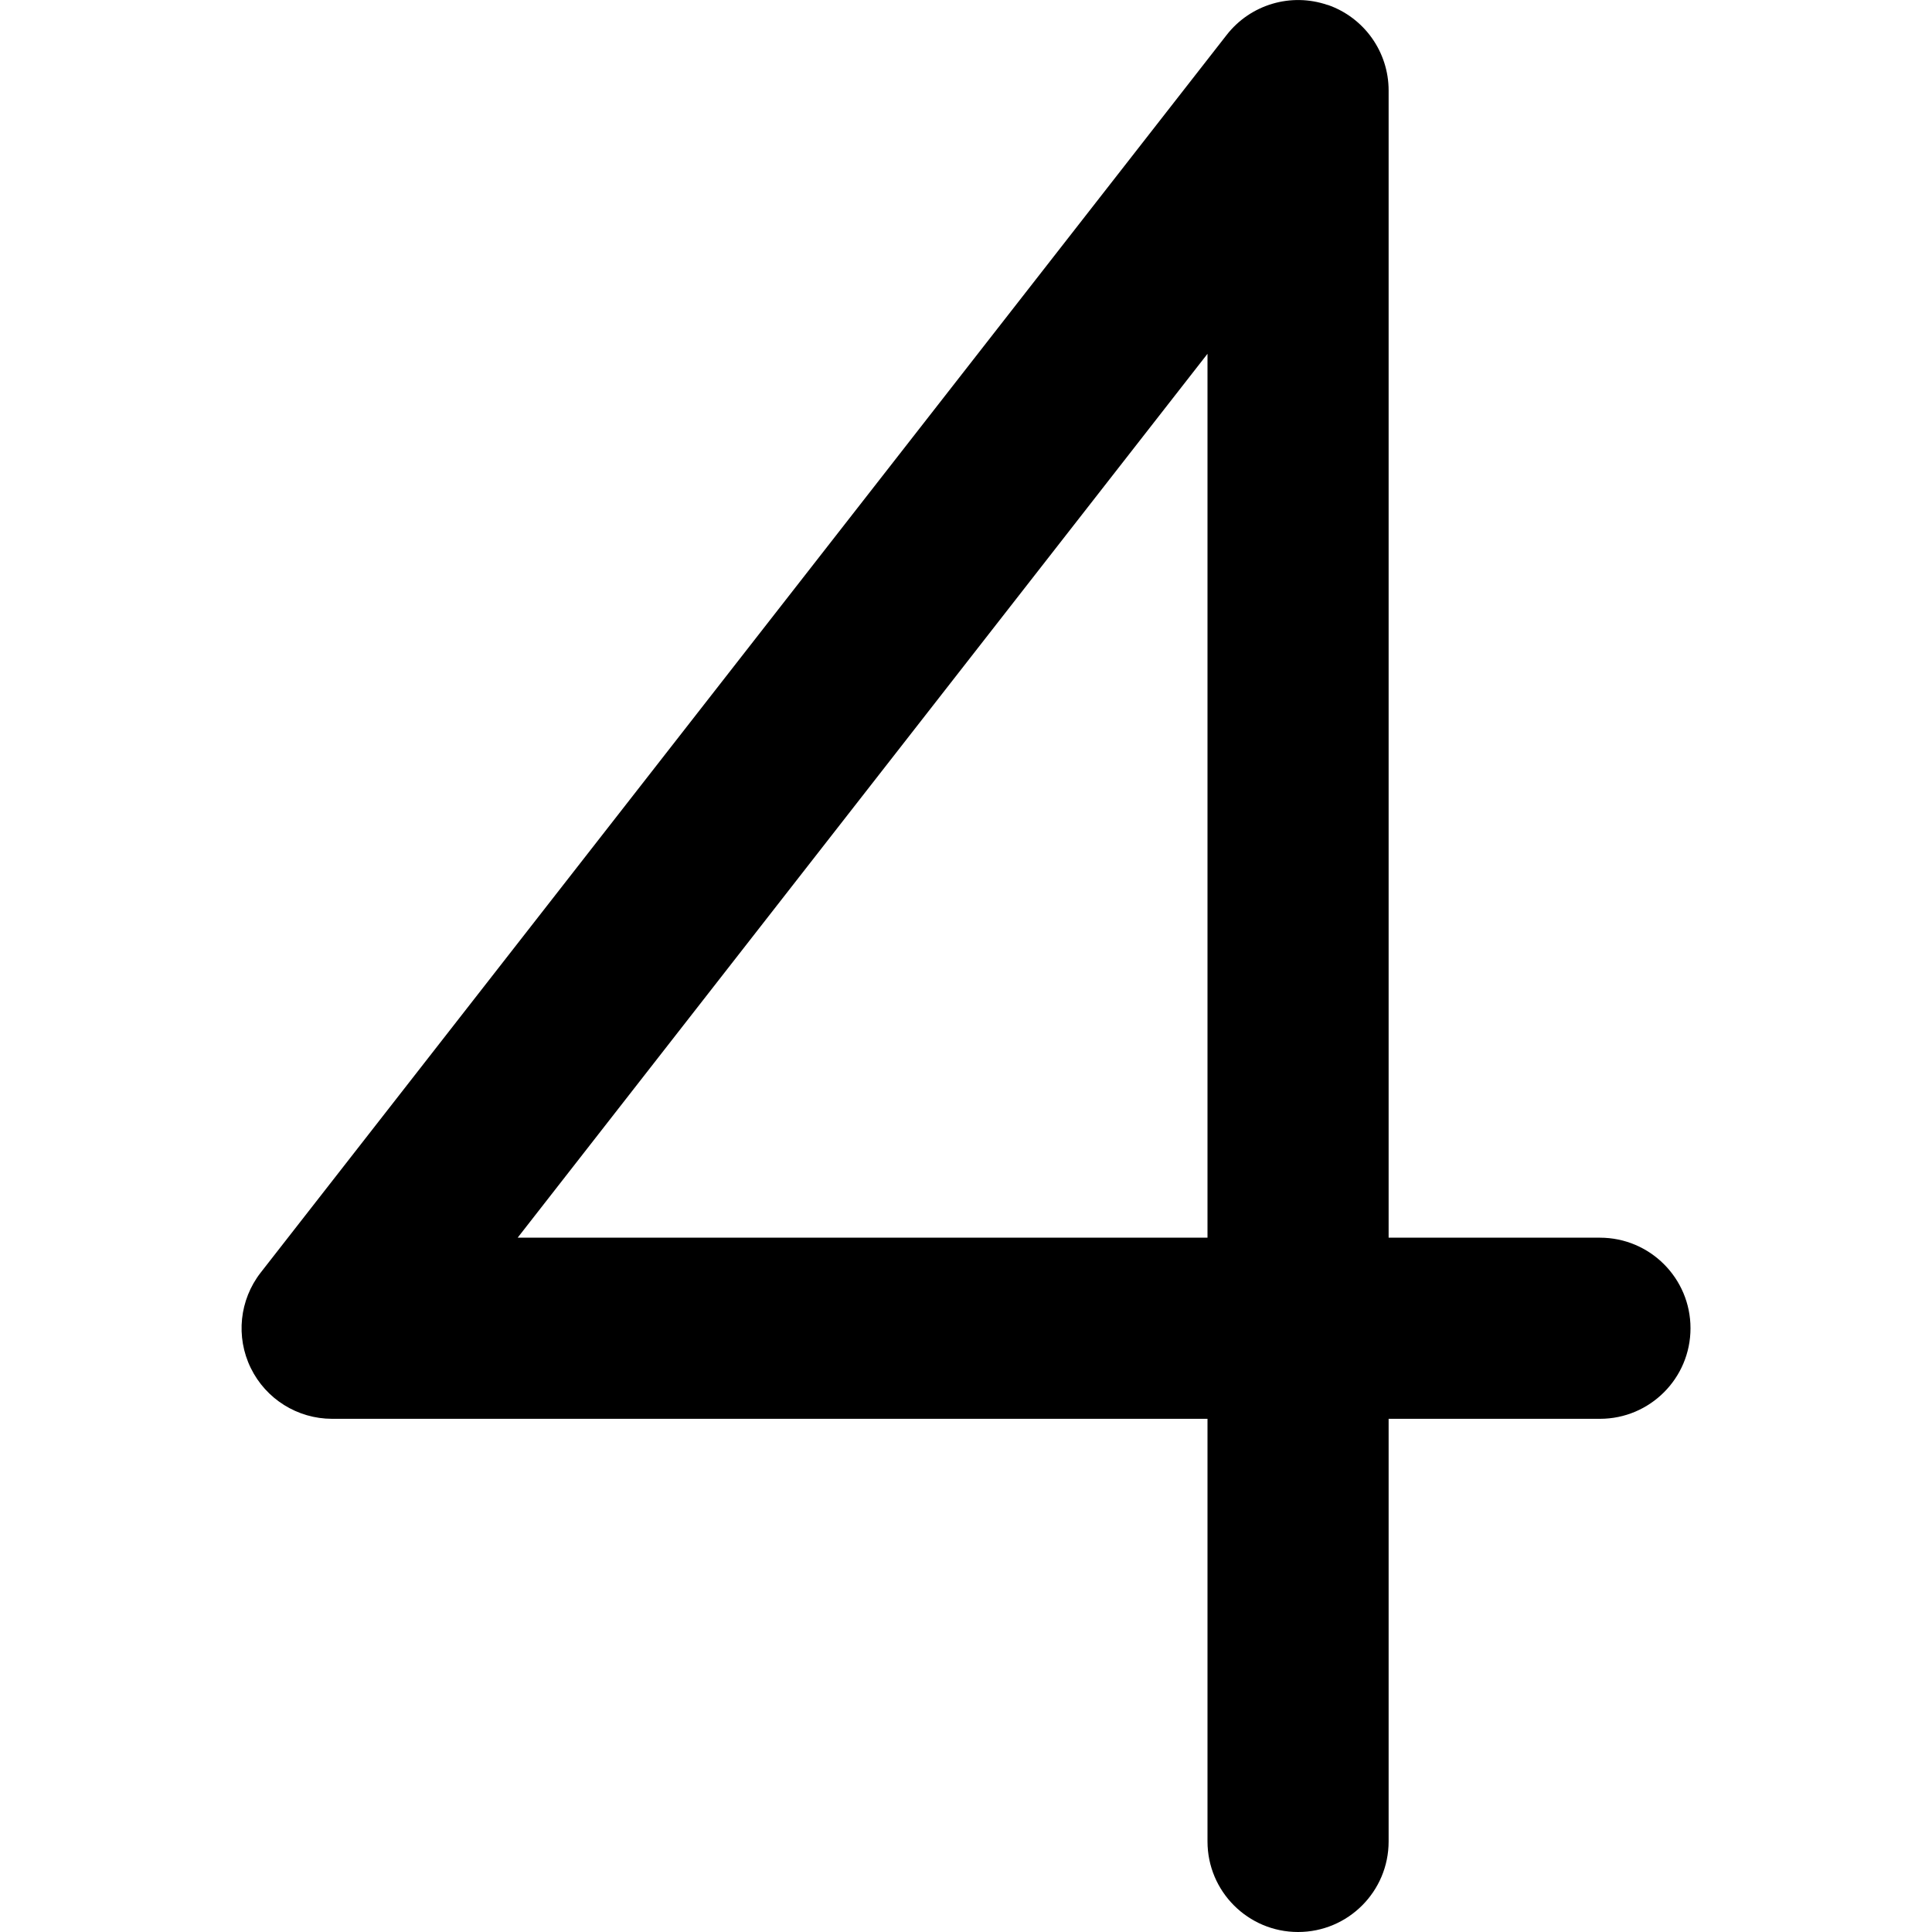
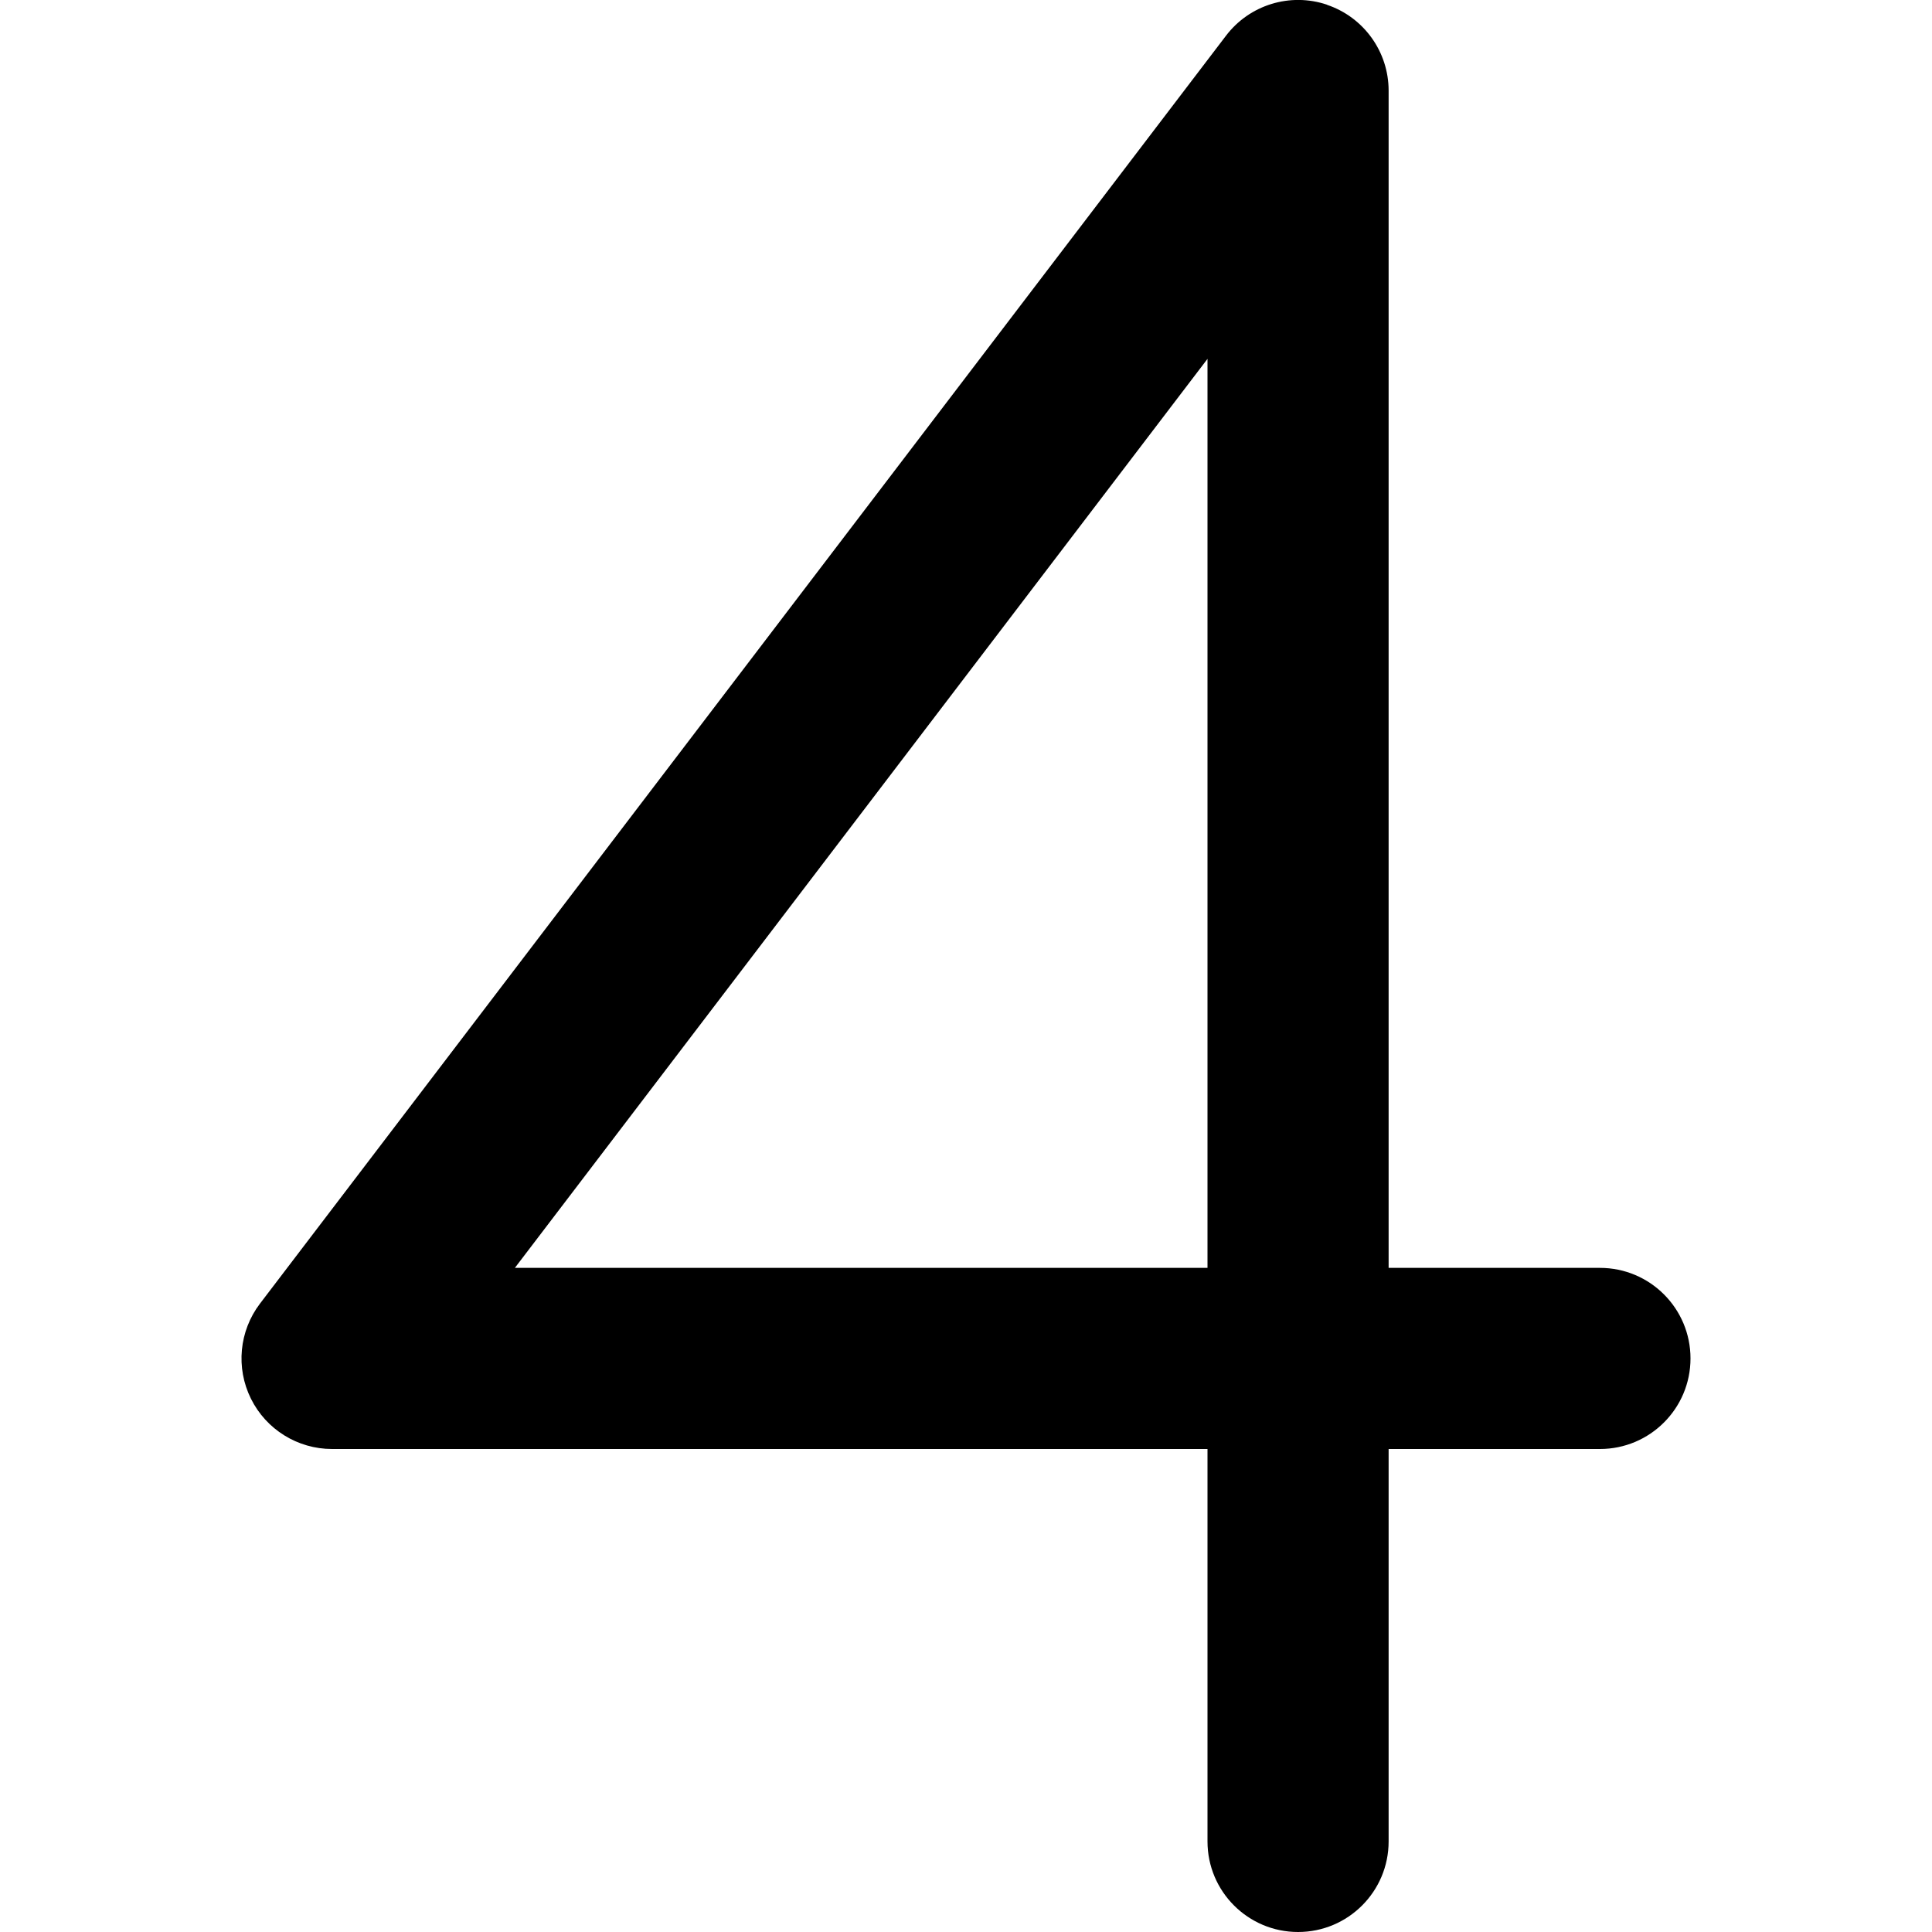
<svg xmlns="http://www.w3.org/2000/svg" fill="currentColor" class="ai" viewBox="0 0 16 16">
-   <path d="M10.994.04a.75.75 0 0 1 .506.71v9.5h1.75a.75.75 0 0 1 0 1.5H11.5v3.5a.75.75 0 0 1-1.5 0v-3.5H2.75a.75.75 0 0 1-.591-1.211l8-10.25a.75.75 0 0 1 .835-.248M10 10.25V2.93l-5.713 7.32z" />
+   <path d="M10.99.04a.75.75 0 0 1 .51.71v9.75h1.75a.75.75 0 0 1 0 1.5H11.5v3.25a.75.75 0 0 1-1.5 0V12H2.75a.75.75 0 0 1-.597-1.204l8-10.5a.75.75 0 0 1 .837-.257M10 10.5V2.972L4.264 10.5z" />
</svg>
